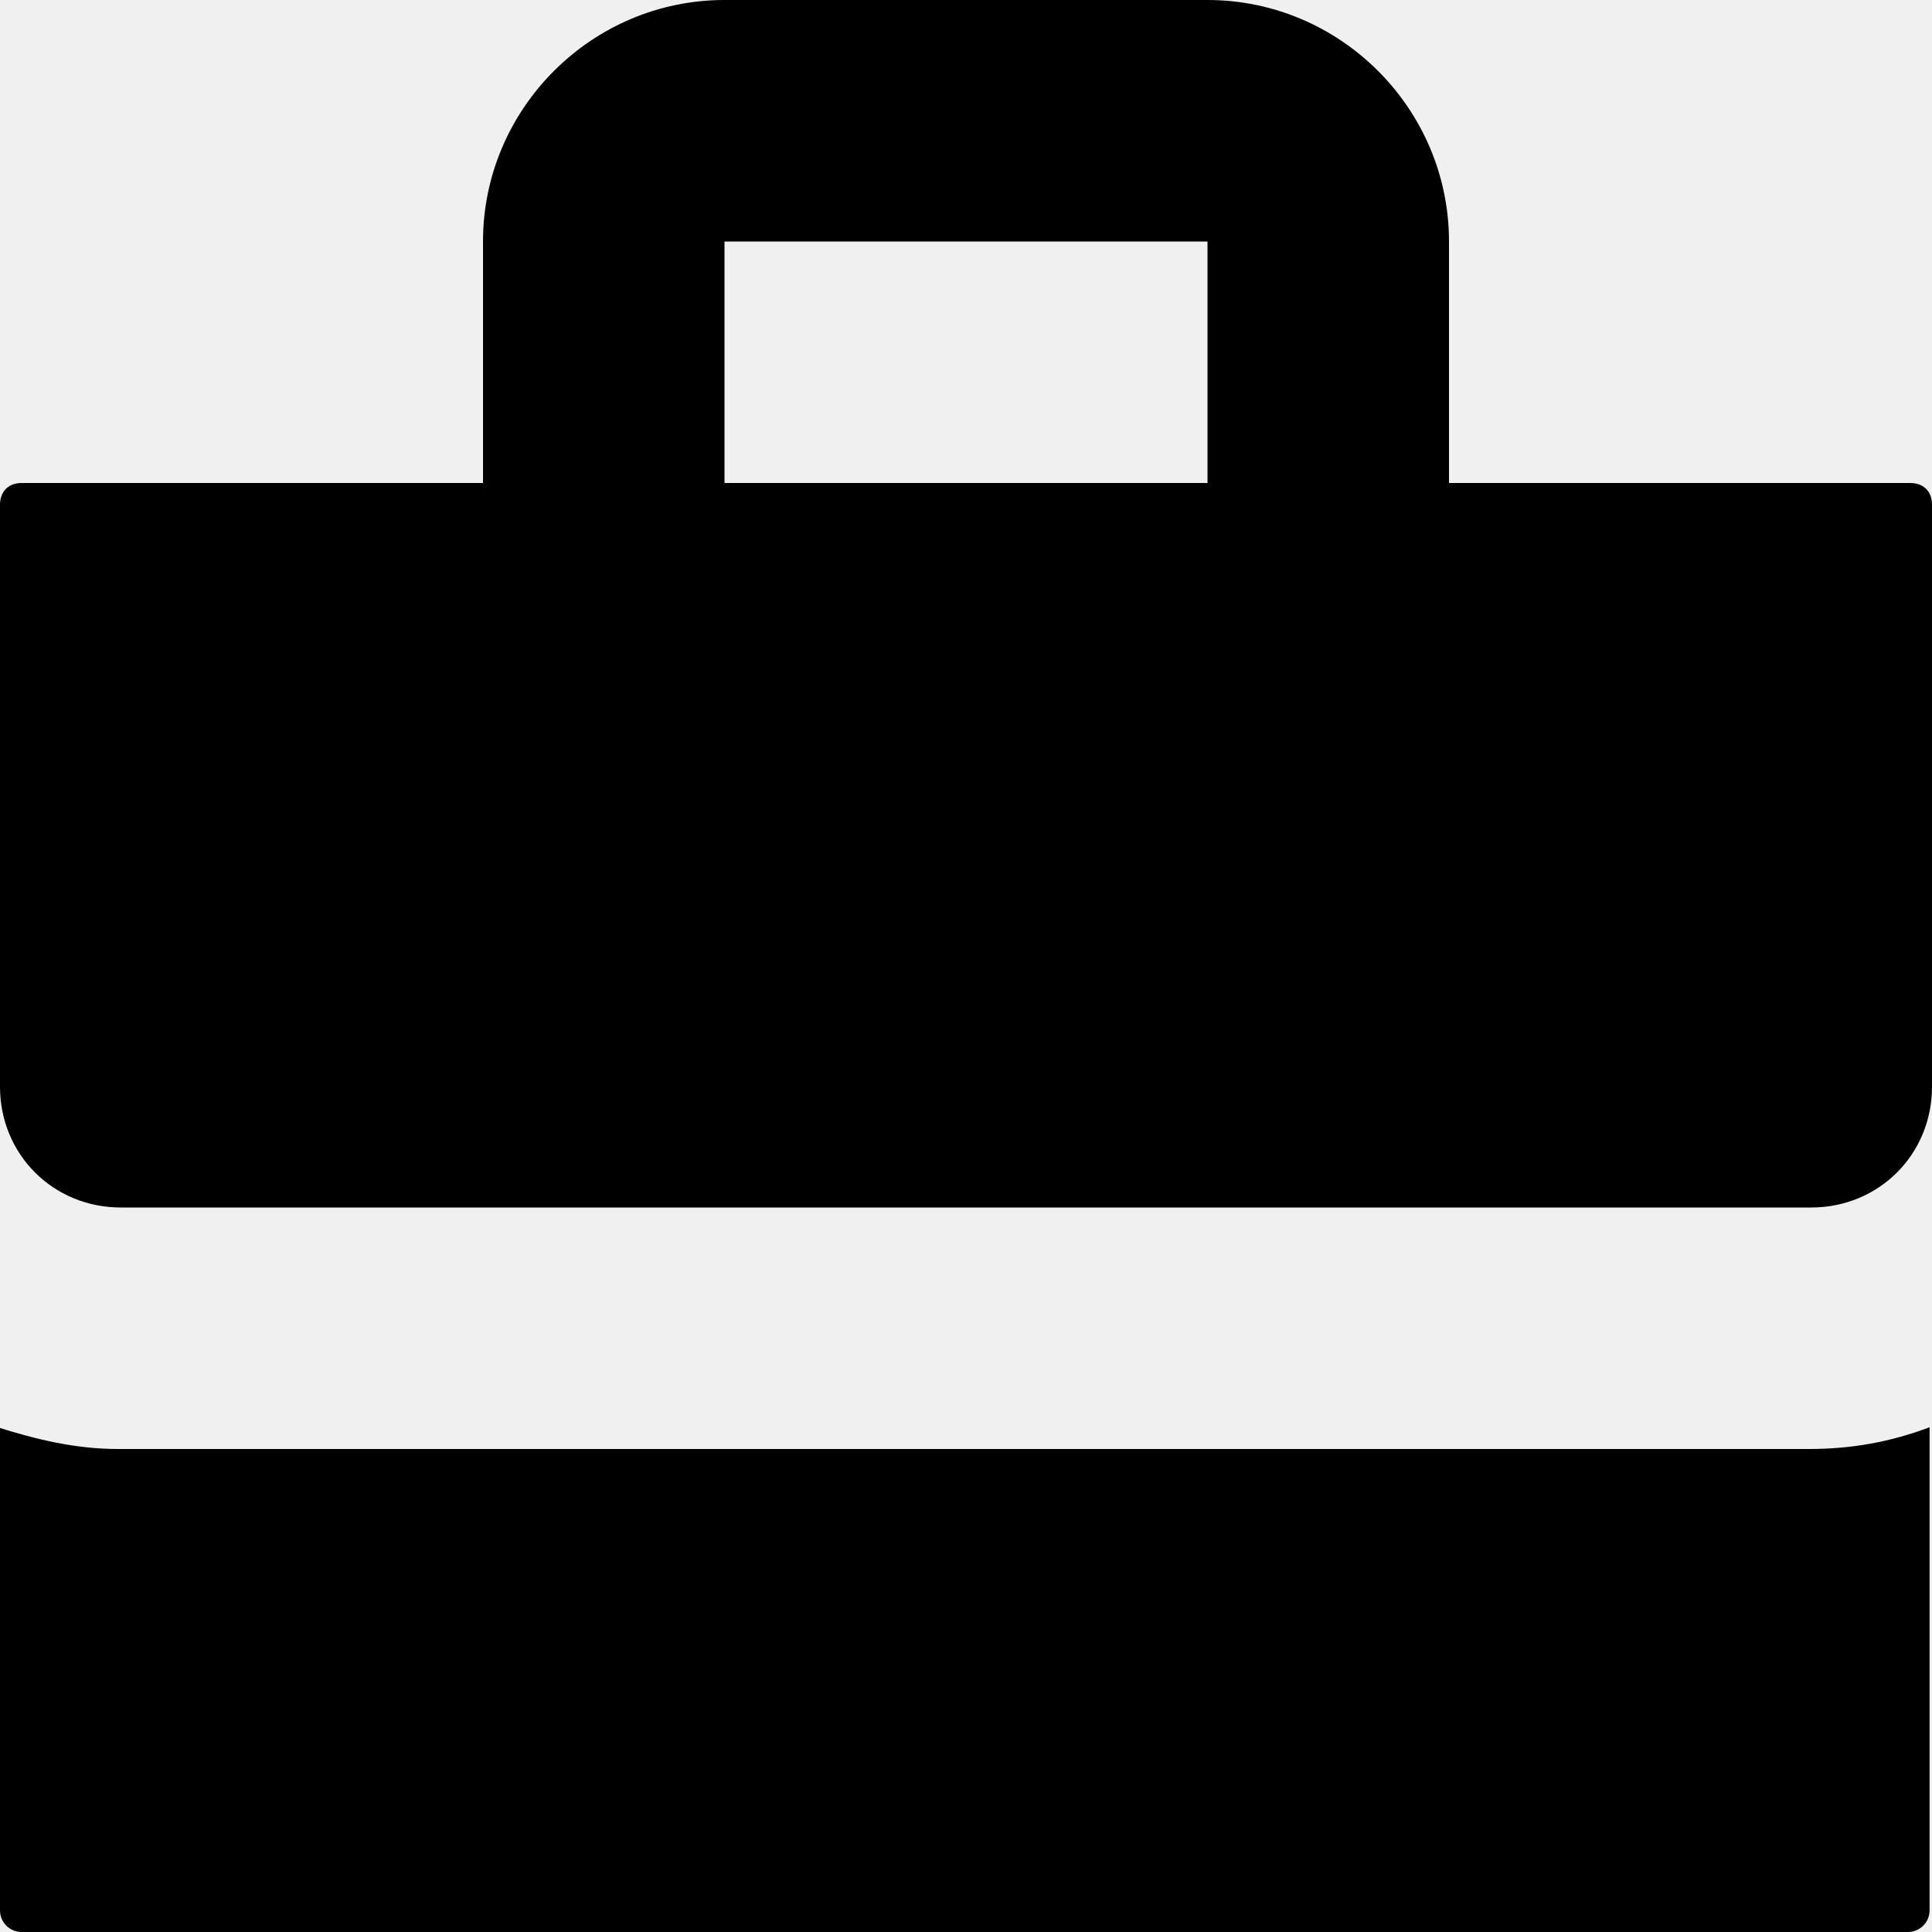
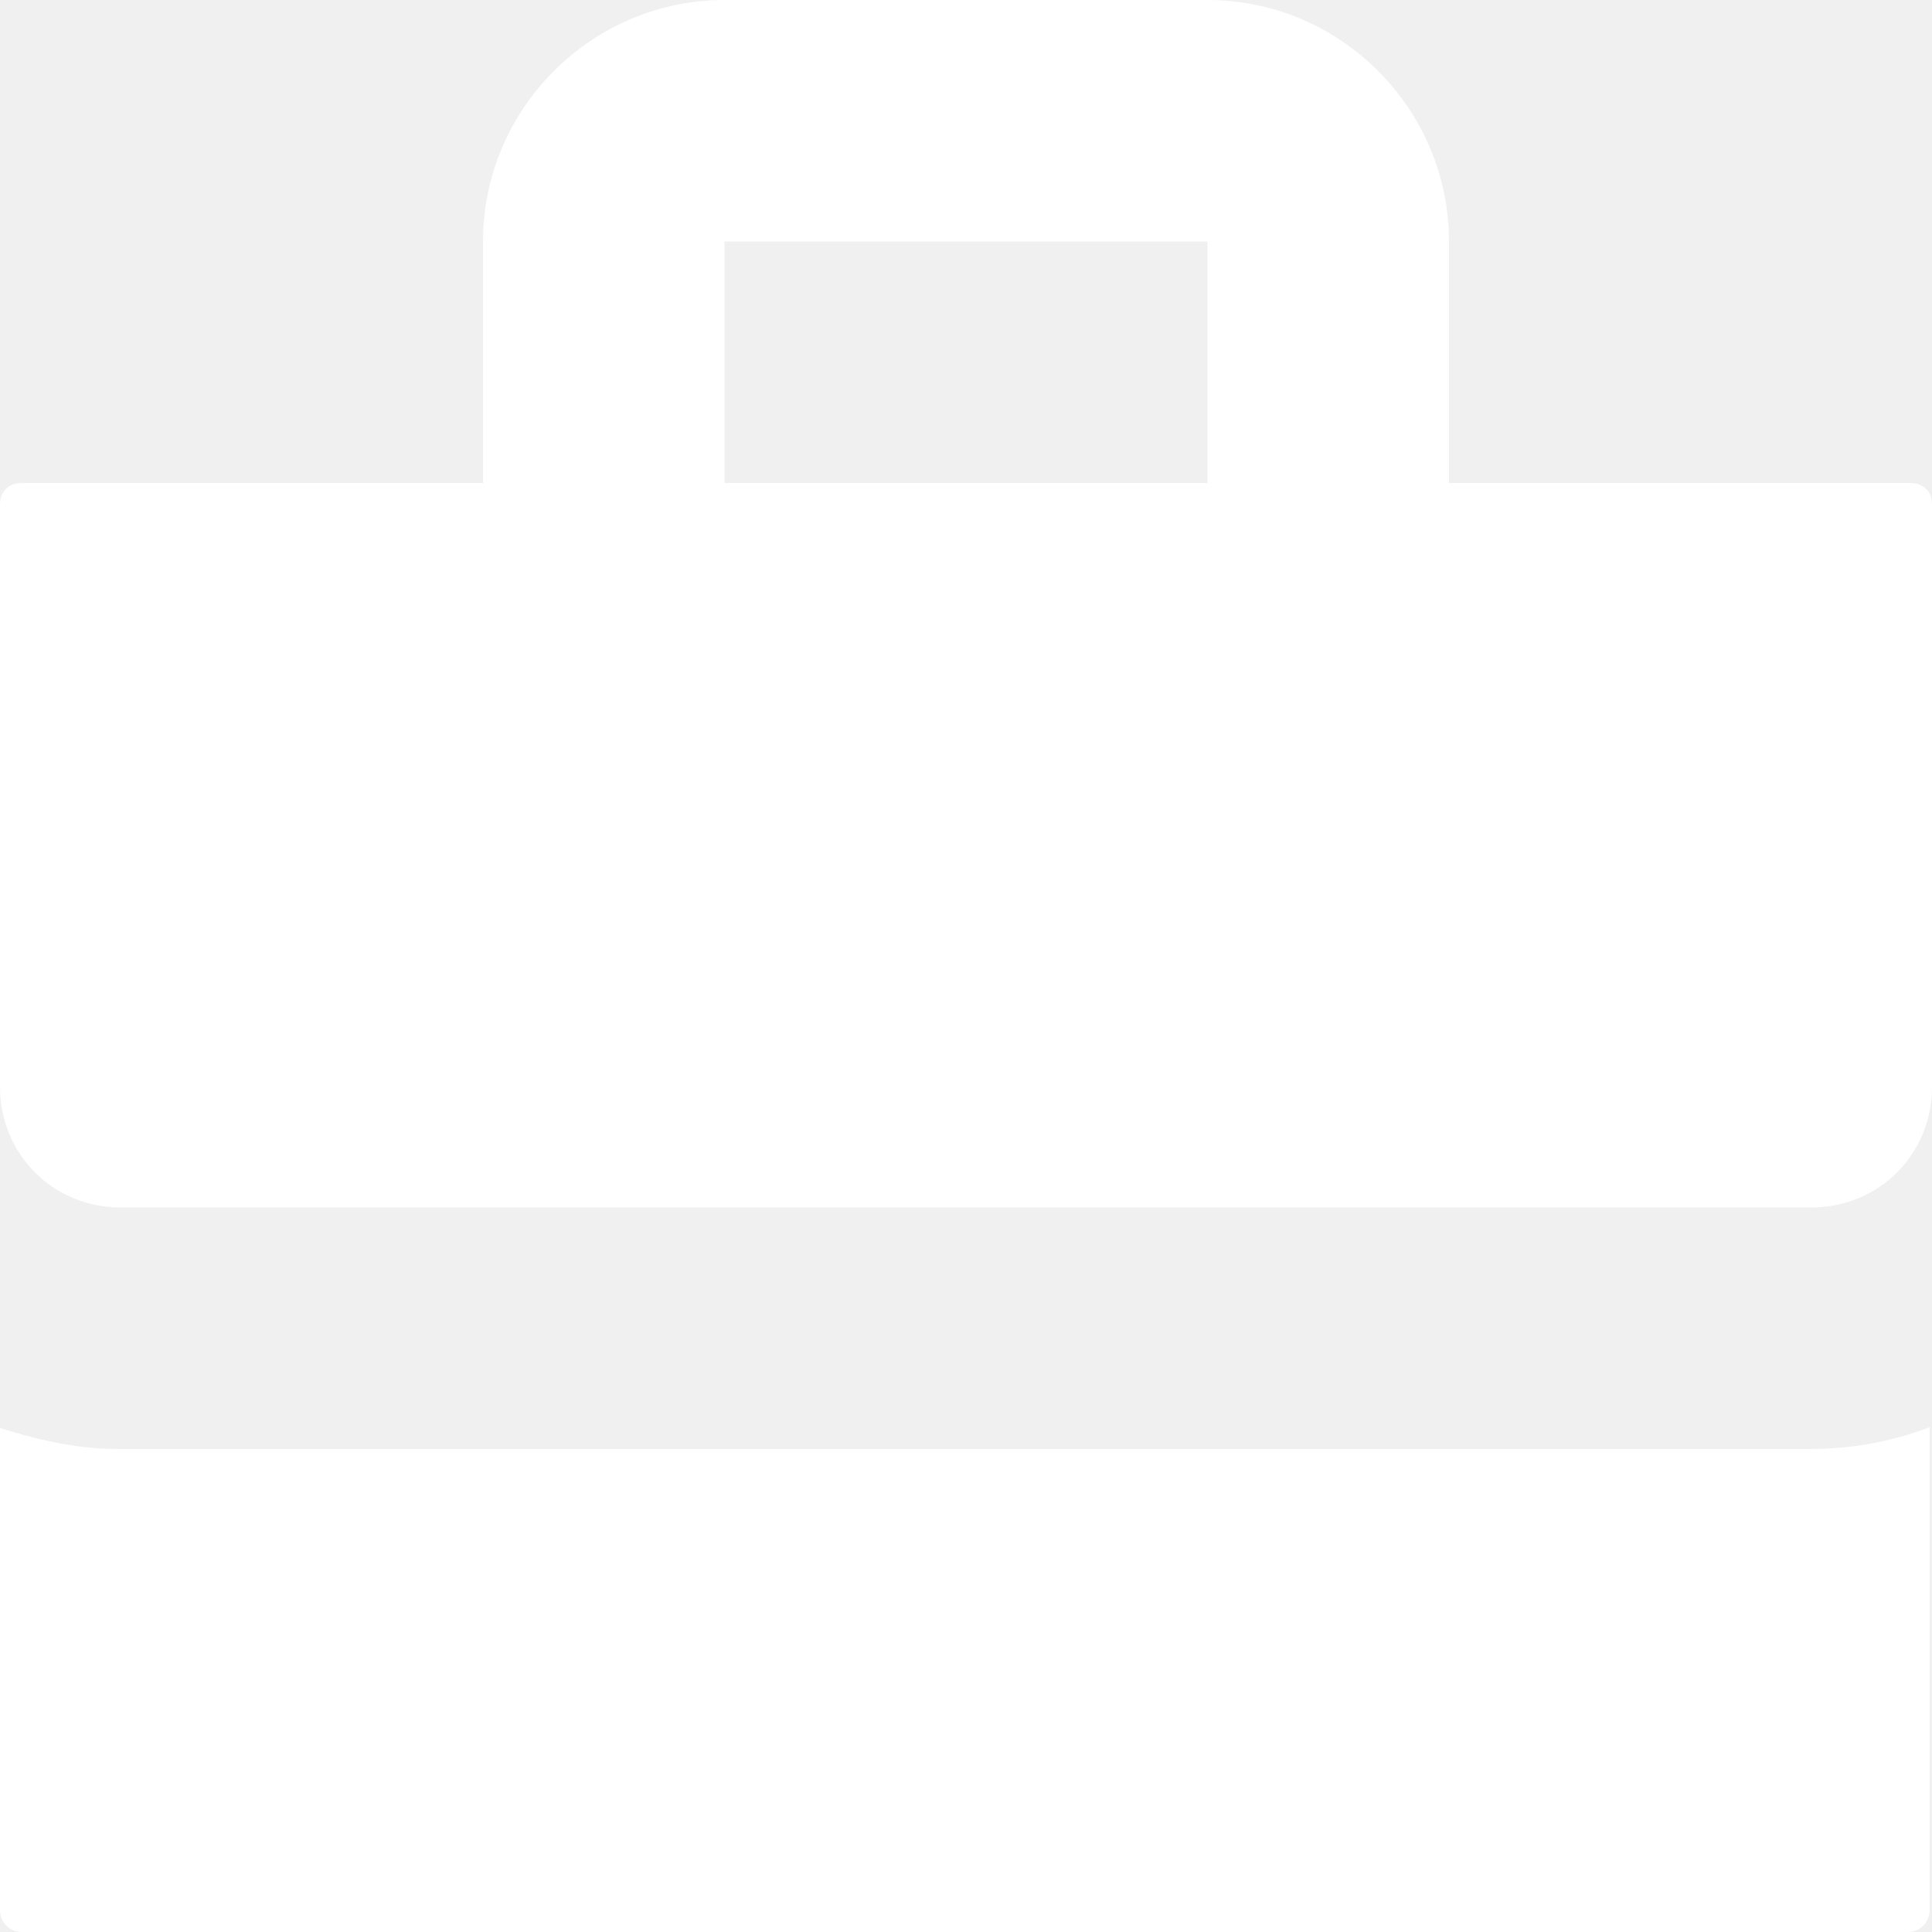
<svg xmlns="http://www.w3.org/2000/svg" width="8" height="8" viewBox="0 0 8 8">
-   <path d="M3 0c-.55 0-1 .45-1 1v1h-1.91c-.06 0-.09.04-.09.09v2.41c0 .28.22.5.5.5h7c.28 0 .5-.22.5-.5v-2.41c0-.06-.04-.09-.09-.09h-1.91v-1c0-.55-.45-1-1-1h-2zm0 1h2v1h-2v-1zm-3 4.91v2c0 .05.04.09.09.09h7.81c.05 0 .09-.04.09-.09v-2c-.16.06-.32.09-.5.09h-7c-.18 0-.34-.04-.5-.09z" />
+   <path style="fill:#ffffff;" d="M3 0c-.55 0-1 .45-1 1v1h-1.91c-.06 0-.09.04-.09.09v2.41c0 .28.22.5.5.5h7c.28 0 .5-.22.5-.5v-2.41c0-.06-.04-.09-.09-.09h-1.91v-1c0-.55-.45-1-1-1h-2zm0 1h2v1h-2v-1zm-3 4.91v2c0 .05.04.09.09.09h7.81c.05 0 .09-.04.09-.09v-2c-.16.06-.32.09-.5.09h-7c-.18 0-.34-.04-.5-.09z" />
</svg>
